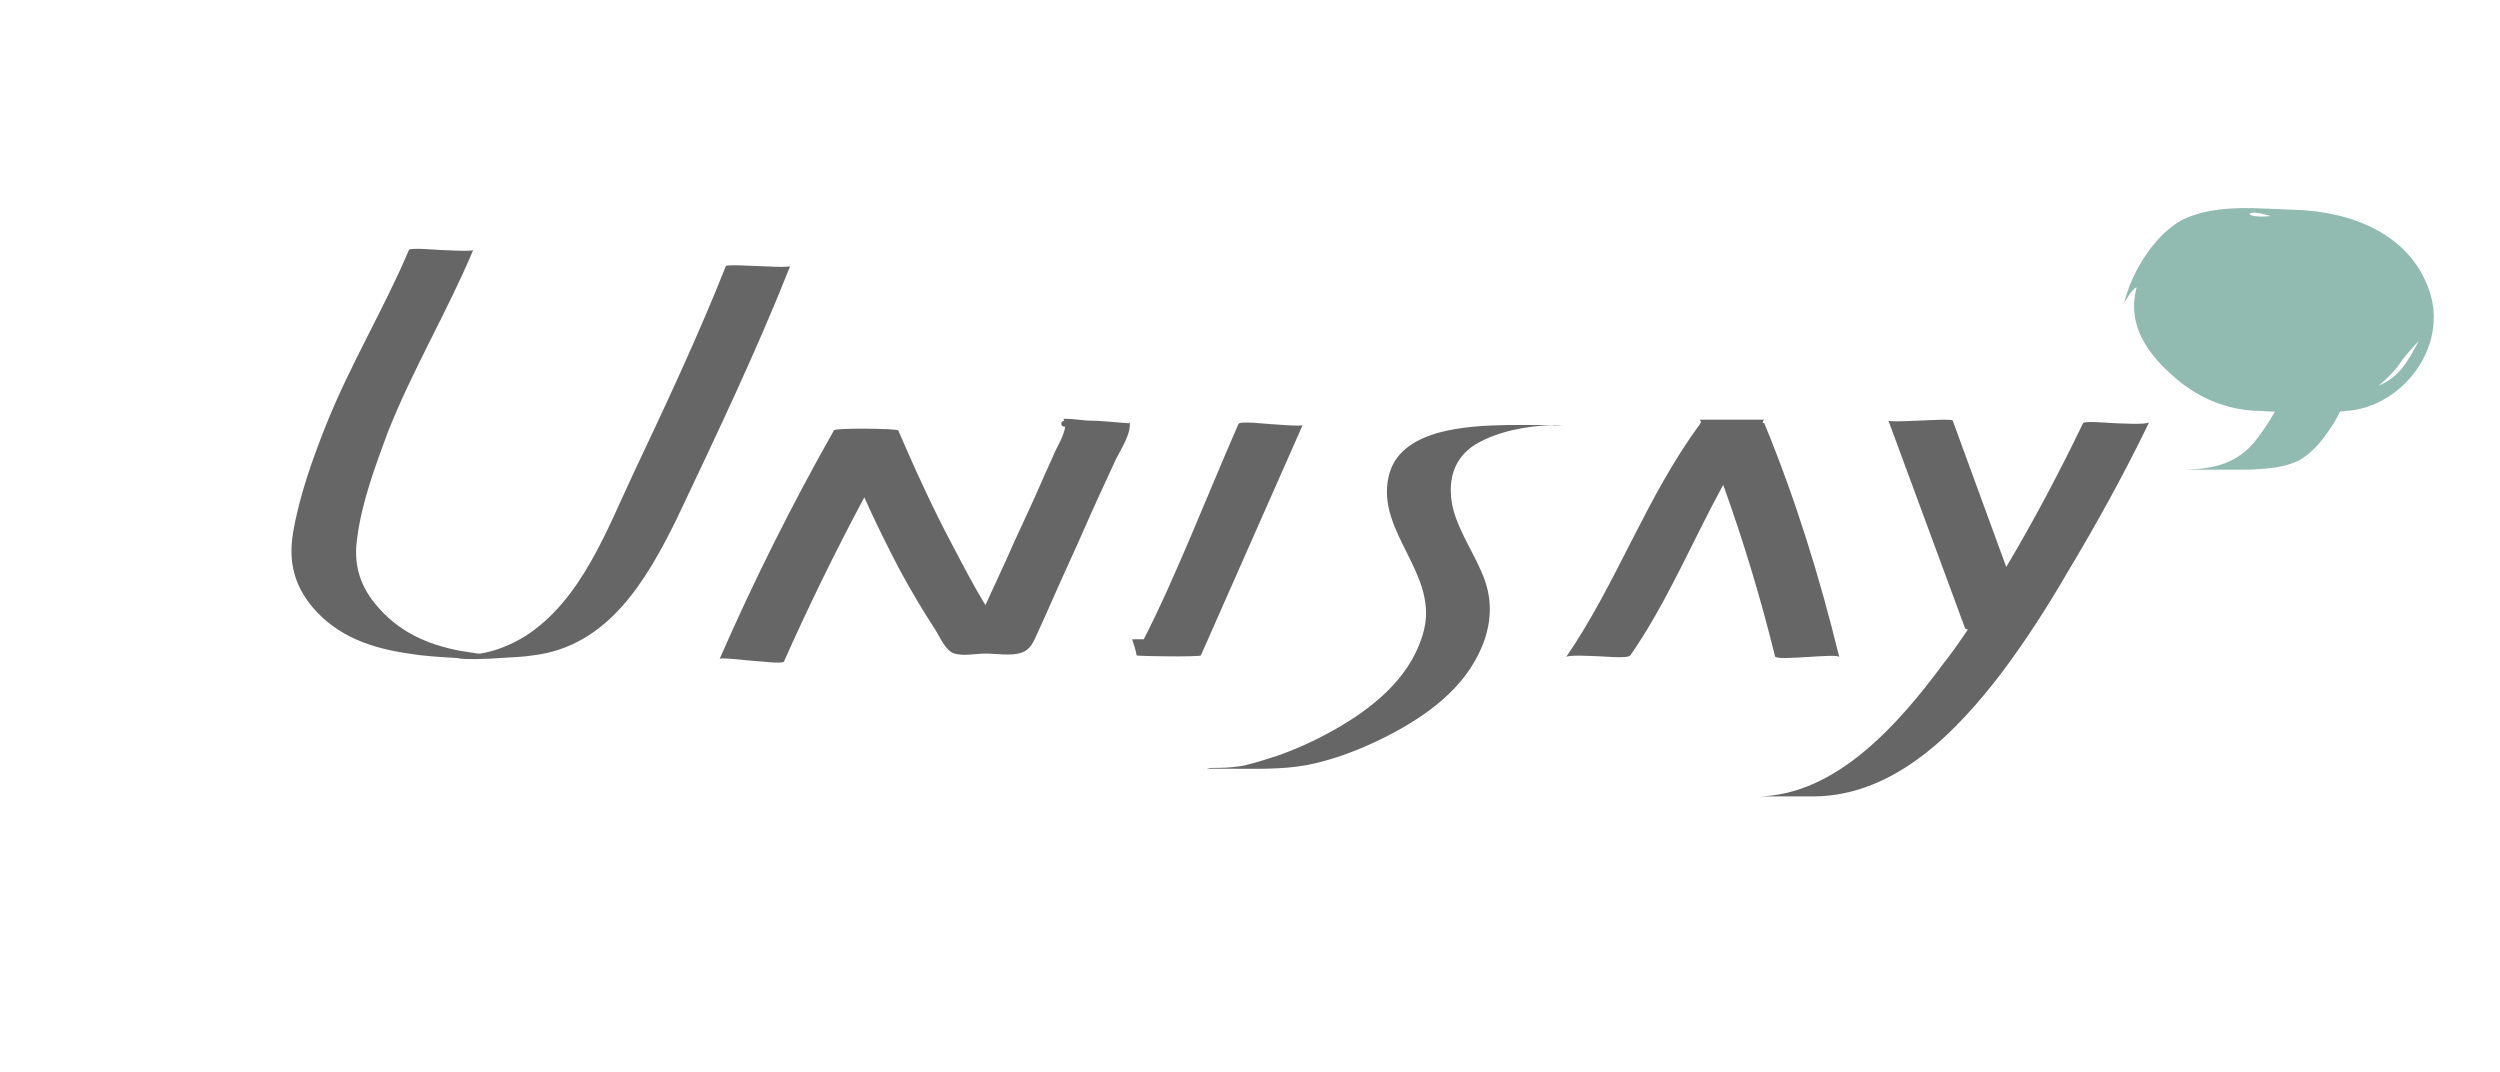
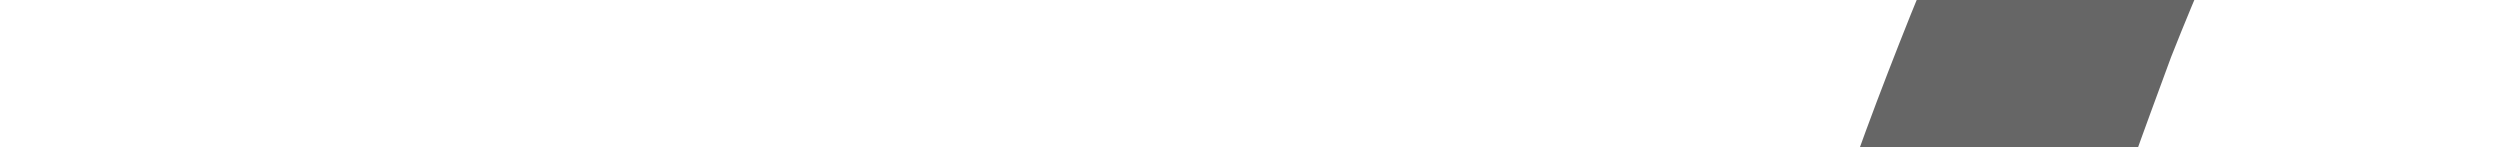
- <svg xmlns="http://www.w3.org/2000/svg" version="1.1" id="header_x5F_logo" x="0px" y="0px" viewBox="0 0 280 120" style="enable-background:new 0 0 280 120;" xml:space="preserve">
-   <style type="text/css">
- 	.st0{fill:#666666;}
- 	.st1{fill:#91BAB1;}
- </style>
+ <svg xmlns="http://www.w3.org/2000/svg" version="1.1" id="header_x5F_logo" x="0px" y="0px" width="407.5px" height="23.915px" viewBox="-407.5 397.584 407.5 23.915" enable-background="new -407.5 397.584 407.5 23.915" xml:space="preserve">
  <g id="XMLID_8_">
-     <path id="XMLID_9_" class="st0" d="M84.9,29.8c-0.4,0-3.5-0.2-3.6,0c-3.1,7.8-6.7,15.5-10.3,23.1c-3,6.4-5.9,14.3-12.1,18.3   c-1.6,1-3.3,1.7-5.1,2c-0.1,0-0.2,0-0.3,0c-0.6-0.1-1.3-0.2-1.9-0.3c-3.8-0.7-7.1-2.2-9.6-5.3c-1.8-2.2-2.4-4.6-2-7.3   c0.5-4,2-8,3.4-11.8c2.8-7.1,6.7-13.6,9.6-20.5c-0.1,0.2-3.3,0-3.6,0c-0.4,0-3.5-0.3-3.6,0c-2.8,6.6-6.5,12.7-9.2,19.4   c-1.6,4-3.1,8.2-3.8,12.4C32.3,63,33,65.6,35,68c2.8,3.3,6.6,4.6,10.8,5.2c1.8,0.3,3.6,0.4,5.5,0.5c0.4,0.2,3.7,0.1,4.7,0   c1.3-0.1,2.5-0.1,3.7-0.3c8.4-1,12.7-8.4,16.1-15.3c4.4-9.3,8.9-18.7,12.7-28.3C88.4,30,85.2,29.8,84.9,29.8z" />
-     <path id="XMLID_37_" class="st0" d="M126.4,47.4c-1.6-0.1-3.2-0.3-4.7-0.3c-0.2,0-1.6-0.2-2.4-0.2c-0.1,0-0.1,0-0.2,0   c0,0,0.1,0.2,0.1,0.2c-0.3,0.1-0.4,0.3-0.3,0.5c0,0.1,0.2,0.2,0.4,0.2c-0.1,0.9-1,2.5-1.1,2.7c-0.5,1.2-1.1,2.4-1.6,3.6   c-1,2.3-2.1,4.6-3.1,6.8c-1,2.3-2.1,4.6-3.1,6.8c0,0,0,0.1,0,0.1c-0.1-0.1-0.1-0.2-0.2-0.3c-1.2-2-2.3-4.1-3.4-6.2   c-2.3-4.3-4.3-8.7-6.2-13.1c-0.1-0.2-7.1-0.3-7.2,0c-4.7,8.3-9,16.9-12.8,25.6c0.1-0.2,3.3,0.2,3.6,0.2c0.4,0,3.5,0.4,3.6,0.1   c2.8-6.3,5.8-12.4,9-18.4c1.2,2.7,2.6,5.5,3.9,8c1.3,2.4,2.6,4.6,4.1,6.9c0.5,0.8,1.1,2.3,2.1,2.6c1,0.3,2.5,0,3.5,0   c1.2,0,2.9,0.3,4-0.1c1-0.3,1.4-1.3,1.8-2.2c1.2-2.6,2.3-5.2,3.5-7.8c1.2-2.6,2.3-5.2,3.5-7.8c0.6-1.3,1.2-2.6,1.8-3.9   c0.5-1,1.8-3,1.5-4.2C126.5,47.4,126.4,47.4,126.4,47.4z" />
-     <path id="XMLID_48_" class="st0" d="M142.3,47.5c-0.4,0-3.5-0.4-3.6,0c-3.5,8-7.1,17.3-10.6,24.1c-0.7,0-1.3,0-1.3,0   c0.2,0.6,0.4,1.2,0.5,1.8c0,0.1,7.1,0.2,7.2,0c3.8-8.6,7.6-17.2,11.4-25.8C145.8,47.8,142.6,47.5,142.3,47.5z" />
-     <path id="XMLID_50_" class="st0" d="M173.9,47.6c-1.7,0-3.4,0-5.1,0c-4.4,0.1-12.2,0.4-13.3,5.9c-1.3,6.1,5.5,10.7,4,17   c-1.2,4.9-5.1,8.3-9.3,10.8c-2.2,1.3-4.5,2.4-7,3.3c-1.2,0.4-2.5,0.8-3.7,1.1c-0.8,0.2-2.2,0.3-3,0.3c-0.1,0-0.1,0-0.2,0   c-0.1,0-0.2,0-0.3,0c-0.2,0-0.4,0-0.7,0.1c-0.4,0.1,0.4,0,0.4,0c0.7,0,1.4,0,2.2,0c2.8,0,5.6,0.1,8.4-0.4c2.6-0.5,5.1-1.4,7.5-2.5   c4.3-2,9-4.9,11.4-9.2c1.6-2.8,2.2-5.9,1.1-9c-1-2.8-2.9-5.3-3.6-8.2c-0.6-2.8,0-5.4,2.5-7C167.7,48.3,171,47.7,173.9,47.6   c-0.2,0.1,1.1,0,1.1,0S173.7,47.6,173.9,47.6z" />
-     <path id="XMLID_52_" class="st0" d="M198.8,73.5c0.1,0.6,7.1-0.4,7.2,0.1c-2.2-9-4.9-17.7-8.4-26.2c0,0-0.1,0-0.2-0.1   c0.1-0.1,0.1-0.3,0.2-0.3c-2.4,0-4.8,0-7.2,0c0,0,0.1,0.2,0.1,0.4c-0.1,0-0.1,0-0.1,0.1c-6,8.1-9.3,17.8-15,26.1   c0.2-0.3,3.2-0.1,3.6-0.1c0.5,0,3.3,0.3,3.6-0.1c4.1-5.9,6.9-12.7,10.4-19.1C195.3,60.7,197.2,67,198.8,73.5z" />
-     <path id="XMLID_53_" class="st0" d="M236.9,47.4c-0.4,0-3.5-0.3-3.6,0c-2.6,5.4-5.5,10.9-8.6,16.1c-2-5.5-4-10.9-6-16.4   c-0.1-0.2-3.3,0-3.6,0c-0.3,0-3.6,0.2-3.6,0c2.9,7.8,5.7,15.5,8.6,23.3c0,0,0.1,0.1,0.3,0.1c-0.2,0.3-0.4,0.6-0.6,0.9   c-0.1,0-0.2,0-0.2,0c0,0,0.1,0,0.2,0c-0.7,1-1.4,2-2.2,3c-4.8,6.5-11.9,14.7-20.7,14.8c-1.4,0,1.2,0,1.3,0c1.7,0,3.3,0,5,0   c9.1-0.1,16-7.3,21.1-14c2.6-3.5,5-7.2,7.2-11c3.3-5.5,6.4-11.1,9.2-16.9C240.4,47.6,237.2,47.4,236.9,47.4z" />
+     <path id="XMLID_9_" fill="#666666" d="M205.518,290.117c-2.498,0-21.854-1.249-22.479,0   c-19.356,48.704-41.835,96.783-64.314,144.238c-18.731,39.961-36.84,89.289-75.553,114.266   c-9.991,6.244-20.605,10.615-31.845,12.488c-0.625,0-1.249,0-1.874,0c-3.746-0.624-8.117-1.249-11.864-1.873   c-23.728-4.371-44.333-13.737-59.943-33.093c-11.239-13.738-14.986-28.725-12.488-45.583c3.123-24.976,12.488-49.952,21.23-73.68   c17.484-44.332,41.835-84.919,59.943-128.003c-0.624,1.249-20.605,0-22.479,0c-2.498,0-21.854-1.874-22.479,0   c-17.483,41.211-40.586,79.3-57.445,121.136c-9.991,24.975-19.356,51.2-23.728,77.426c-3.122,19.979,1.249,36.215,13.737,51.2   c17.483,20.606,41.211,28.723,67.436,32.47c11.239,1.873,22.479,2.498,34.342,3.122c2.498,1.249,23.103,0.625,29.347,0   c8.117-0.624,15.61-0.624,23.103-1.874c52.451-6.243,79.3-52.449,100.53-95.533c27.474-58.07,55.572-116.764,79.299-176.707   C227.373,291.366,207.392,290.117,205.518,290.117z" />
+     <path id="XMLID_37_" fill="#666666" d="M464.646,400.014c-9.99-0.626-19.98-1.875-29.347-1.875c-1.249,0-9.991-1.248-14.986-1.248   c-0.624,0-0.624,0-1.249,0l0.625,1.248c-1.873,0.625-2.497,1.875-1.873,3.123c0,0.624,1.248,1.248,2.497,1.248   c-0.624,5.62-6.244,15.611-6.868,16.859c-3.121,7.492-6.868,14.986-9.99,22.479c-6.244,14.361-13.112,28.722-19.356,42.46   c-6.244,14.361-13.113,28.722-19.357,42.46v0.624c-0.625-0.624-0.625-1.248-1.249-1.873c-7.493-12.489-14.362-25.601-21.23-38.714   c-14.361-26.849-26.85-54.322-38.713-81.797c-0.624-1.249-44.333-1.873-44.957,0c-29.347,51.826-56.197,105.524-79.925,159.849   c0.625-1.249,20.606,1.248,22.479,1.248c2.498,0,21.854,2.497,22.478,0.624c17.484-39.337,36.216-77.426,56.198-114.891   c7.492,16.859,16.234,34.343,24.351,49.952c8.118,14.986,16.234,28.723,25.601,43.085c3.121,4.995,6.868,14.361,13.112,16.234   c6.244,1.873,15.61,0,21.854,0c7.494,0,18.109,1.873,24.977-0.624c6.243-1.873,8.74-8.118,11.239-13.738   c7.492-16.234,14.361-32.469,21.854-48.703c7.493-16.235,14.362-32.468,21.854-48.703c3.747-8.117,7.492-16.234,11.239-24.353   c3.122-6.244,11.239-18.731,9.366-26.225C465.271,400.014,464.646,400.014,464.646,400.014z" />
+     <path id="XMLID_48_" fill="#666666" d="M563.928,400.637c-2.498,0-21.854-2.498-22.479,0   c-21.854,49.953-44.333,108.021-66.188,150.481c-4.369,0-8.116,0-8.116,0c1.248,3.747,2.497,7.494,3.121,11.239   c0,0.625,44.334,1.25,44.958,0c23.728-53.699,47.454-107.396,71.183-161.096C585.782,402.51,565.801,400.637,563.928,400.637z" />
+     <path id="XMLID_50_" fill="#666666" d="M761.24,401.262c-10.615,0-21.23,0-31.846,0c-27.474,0.624-76.177,2.497-83.045,36.84   c-8.118,38.089,34.342,66.812,24.976,106.148c-7.493,30.597-31.846,51.825-58.069,67.436c-13.737,8.118-28.1,14.986-43.708,20.606   c-7.494,2.498-15.61,4.995-23.104,6.867c-4.995,1.25-13.736,1.875-18.731,1.875c-0.624,0-0.624,0-1.249,0c-0.624,0-1.248,0-1.874,0   c-1.248,0-2.497,0-4.369,0.624c-2.499,0.624,2.497,0,2.497,0c4.371,0,8.742,0,13.737,0c17.483,0,34.966,0.624,52.449-2.499   c16.234-3.121,31.845-8.74,46.831-15.61c26.85-12.487,56.196-30.595,71.182-57.444c9.991-17.483,13.736-36.84,6.869-56.196   c-6.244-17.484-18.107-33.093-22.479-51.202c-3.747-17.482,0-33.718,15.609-43.708C722.527,405.633,743.133,401.886,761.24,401.262   c-1.25,0.624,6.868,0,6.868,0S759.99,401.262,761.24,401.262z" />
+     <path id="XMLID_52_" fill="#666666" d="M916.717,562.982c0.624,3.746,44.332-2.497,44.958,0.625   c-13.737-56.197-30.597-110.521-52.45-163.594c0,0-0.625,0-1.249-0.626c0.624-0.624,0.624-1.873,1.249-1.873   c-14.986,0-29.973,0-44.957,0c0,0,0.624,1.249,0.624,2.499c-0.624,0-0.624,0-0.624,0.623   c-37.465,50.577-58.07,111.145-93.662,162.971c1.25-1.874,19.981-0.625,22.479-0.625c3.121,0,20.604,1.874,22.479-0.625   c25.601-36.839,43.084-79.299,64.938-119.262C894.862,483.059,906.726,522.396,916.717,562.982z" />
+     <path id="XMLID_53_" fill="#666666" d="M1154.615,400.014c-2.498,0-21.854-1.875-22.478,0   c-16.235,33.717-34.344,68.06-53.699,100.528c-12.489-34.342-24.978-68.06-37.465-102.403c-0.624-1.248-20.605,0-22.479,0   c-1.874,0-22.479,1.249-22.479,0c18.107,48.704,35.591,96.784,53.699,145.487c0,0,0.624,0.624,1.873,0.624   c-1.249,1.873-2.499,3.747-3.747,5.62c-0.624,0-1.248,0-1.248,0s0.624,0,1.248,0c-4.371,6.244-8.741,12.487-13.736,18.731   c-29.973,40.587-74.305,91.788-129.252,92.412c-8.743,0,7.492,0,8.116,0c10.615,0,20.605,0,31.221,0   c56.821-0.624,99.904-45.581,131.749-87.417c16.235-21.854,31.221-44.957,44.957-68.684c20.605-34.344,39.963-69.31,57.446-105.525   C1176.47,401.262,1156.488,400.014,1154.615,400.014z" />
  </g>
-   <path id="XMLID_14_" class="st1" d="M272.1,32.6c-2.2-6.5-8.9-8.9-15-9.1c-3.9-0.1-8.4-0.7-12.2,0.9c-3.3,1.4-6.2,6-7,9.6  c0-0.1,1-1.8,1.4-1.8c-1.3,4.9,2.2,8.4,4.9,10.6c2.4,1.9,5.2,3,8.2,3.2c0.8,0,1.6,0.1,2.4,0.1c-0.7,1.2-1.4,2.3-2.3,3.4  c-2,2.4-4.5,3-7.6,3.1c-0.5,0,0.6,0,0.4,0c0.7,0,1.4,0,2.2,0c1.5,0,3,0,4.5,0c1.9-0.1,3.9-0.2,5.6-1.1c1.7-1,2.9-2.7,3.9-4.3  c0.2-0.4,0.4-0.7,0.6-1.1c0.3,0,0.6-0.1,1-0.1C269.1,45.4,274.2,38.9,272.1,32.6z M253.6,24c0.2,0.1,0.5,0.1,0.7,0.2  C251.2,24.5,251.4,23.4,253.6,24z M266.4,43.2c0,0,1.4-1.1,2.4-2.5c0.7-1.1,2.1-2.5,2.1-2.5C269.7,40.4,268.8,42.2,266.4,43.2z" />
</svg>
